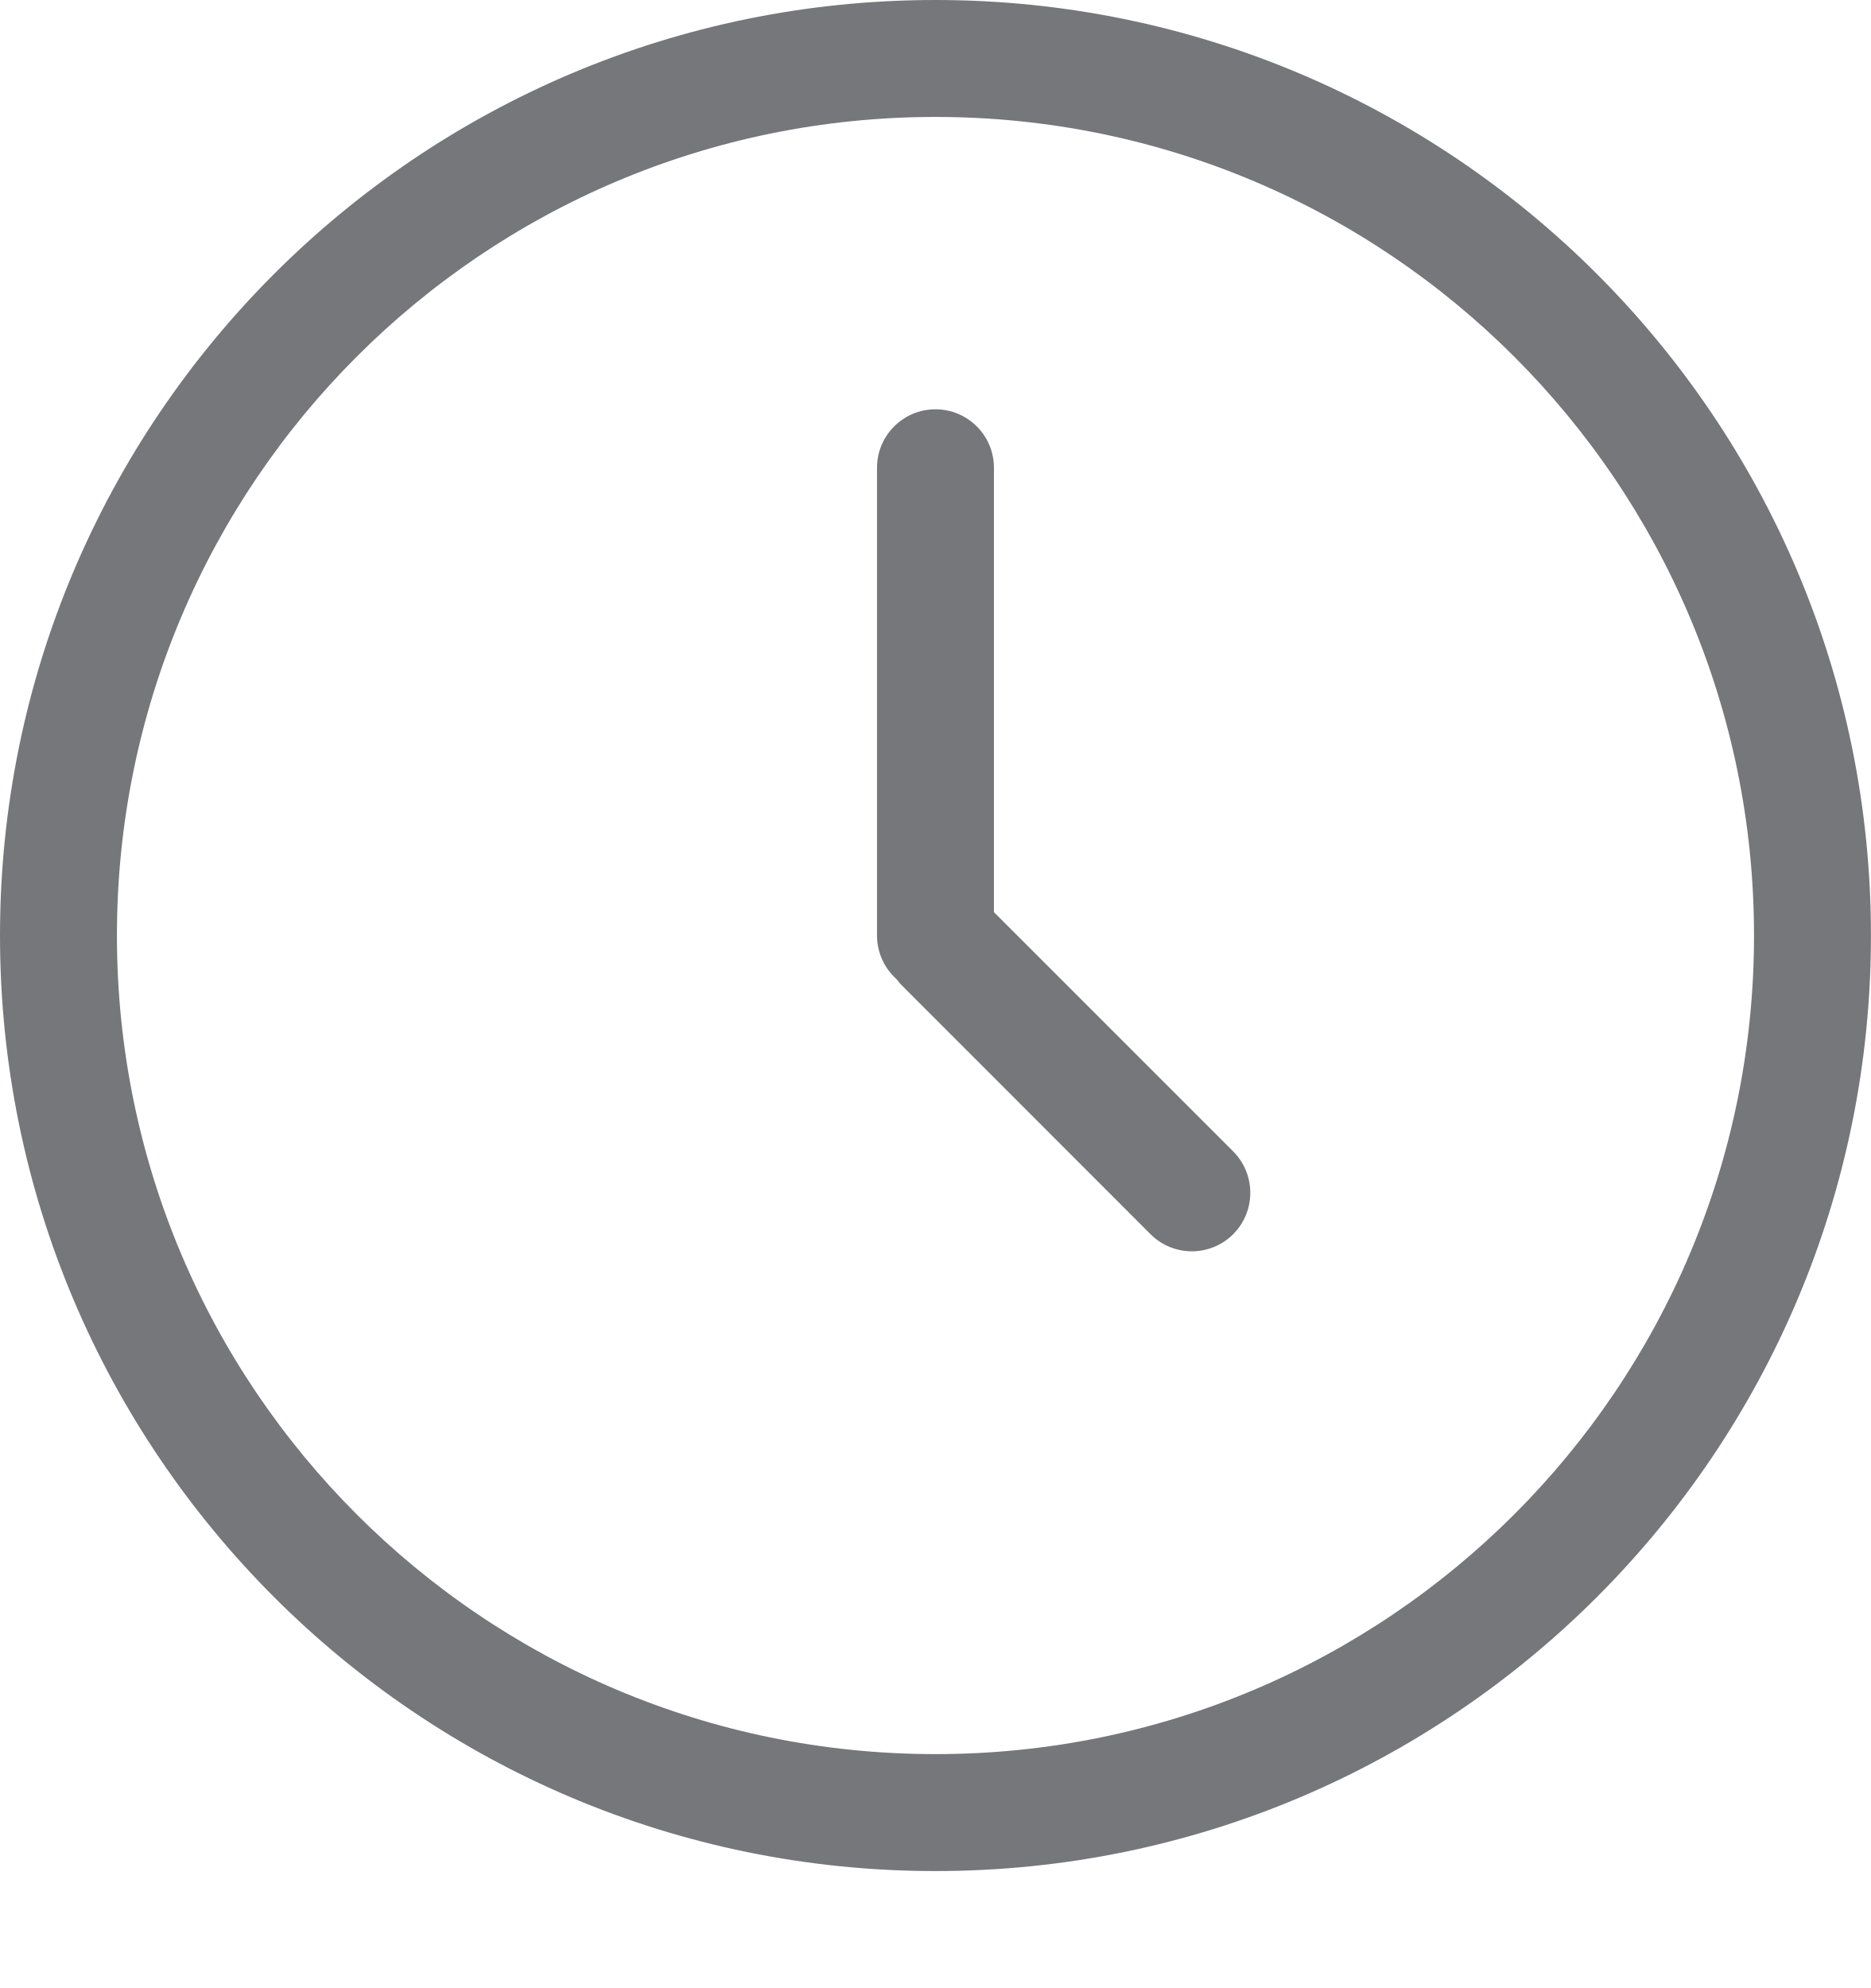
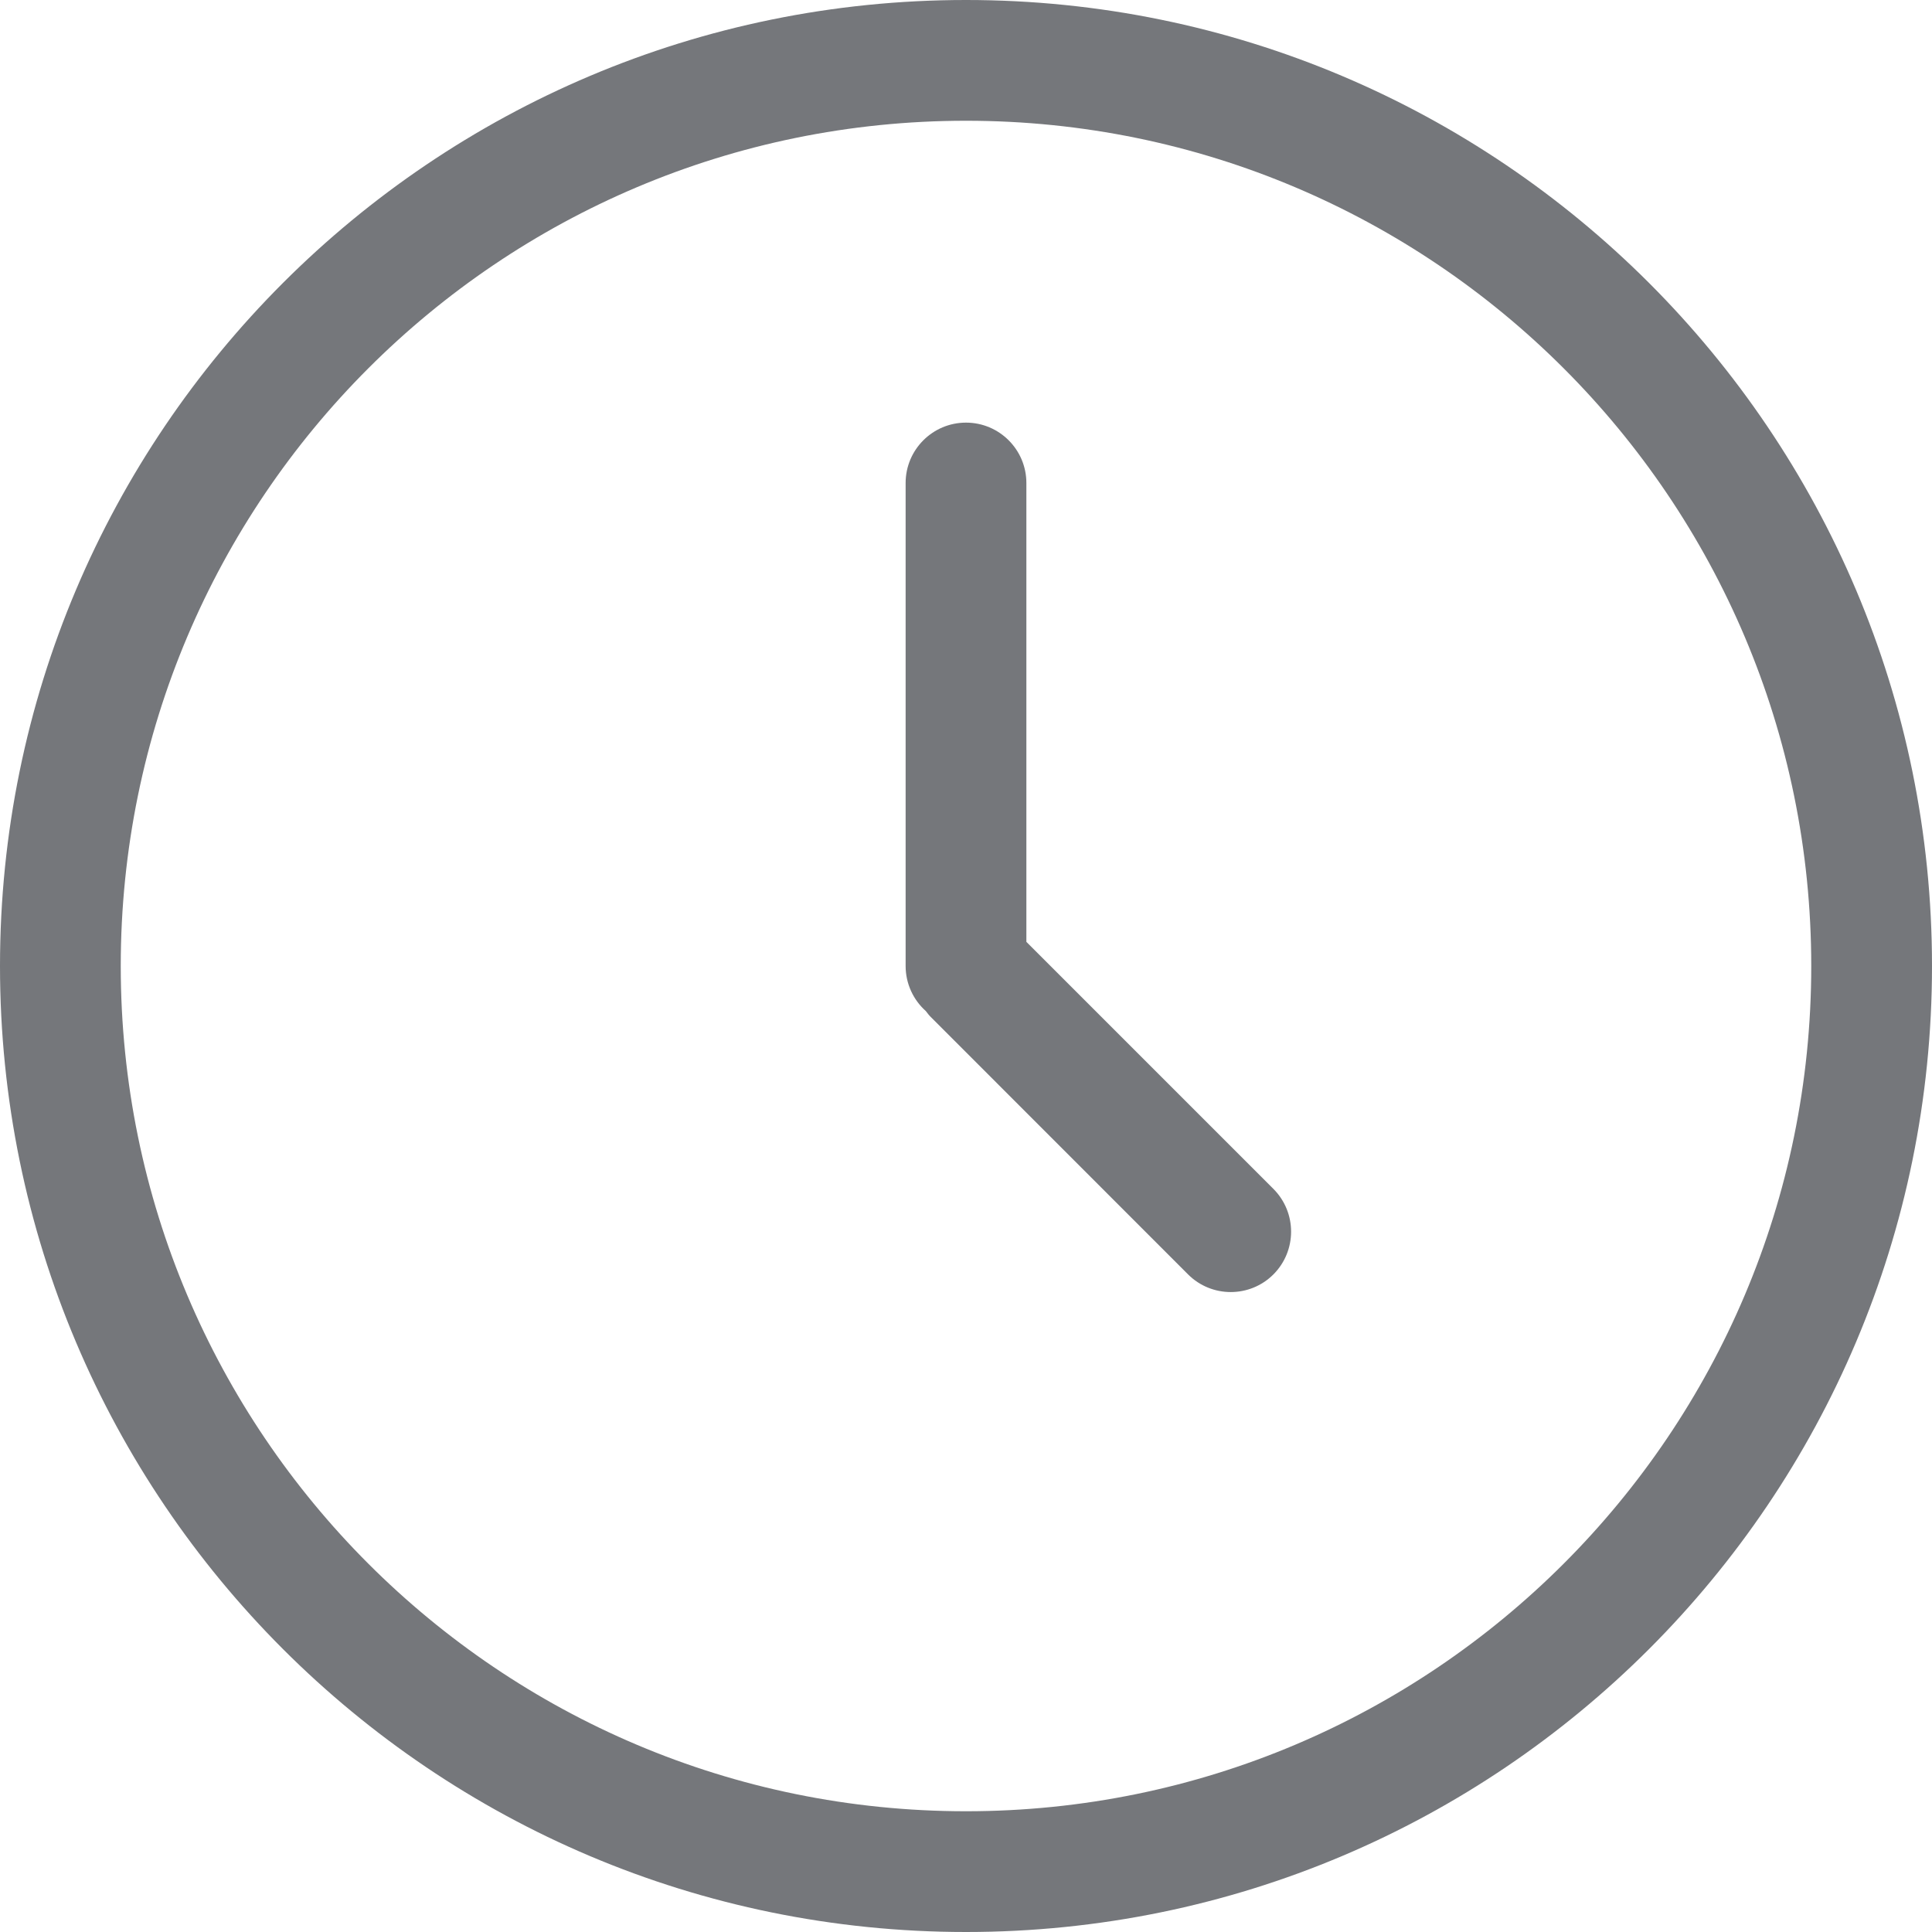
- <svg xmlns="http://www.w3.org/2000/svg" width="16px" height="17px" viewBox="0 0 16 17" version="1.1">
+ <svg xmlns="http://www.w3.org/2000/svg" width="16px" height="16px" viewBox="0 0 16 16" version="1.1">
  <g id="💎-Components" stroke="none" stroke-width="1" fill="none" fill-rule="evenodd">
    <g id="Icons/Grid" transform="translate(-1164, -841)">
      <g id="16dp" transform="translate(62, 729)">
        <g id="Black" transform="translate(954, 0)">
          <g id="Group-5836" transform="translate(40, 40)">
            <g id="Icons-/-16-/-ic_time_grey06" transform="translate(108, 72)">
              <rect id="area" x="4.2913598e-07" y="0.087" width="16" height="16" />
              <path d="M8,3.5 C8.276,3.5 8.5,3.724 8.5,4 L8.5,7.8 L10.546,9.846 C10.741,10.042 10.741,10.358 10.546,10.554 C10.351,10.749 10.034,10.749 9.839,10.554 L7.718,8.432 C7.699,8.414 7.682,8.394 7.667,8.373 C7.565,8.282 7.5,8.148 7.5,8 L7.5,4 C7.5,3.724 7.724,3.5 8,3.5 Z M16,8 C16,3.582 12.418,0 8,0 C3.582,0 0,3.582 0,8 C0,12.418 3.582,16 8,16 C12.418,16 16,12.418 16,8 Z M8,15 C4.134,15 1,11.866 1,8 C1,4.134 4.134,1 8,1 C11.866,1 15,4.134 15,8 C15,11.866 11.866,15 8,15 Z" id="Union" fill="#75777B" />
            </g>
          </g>
        </g>
      </g>
    </g>
  </g>
</svg>
